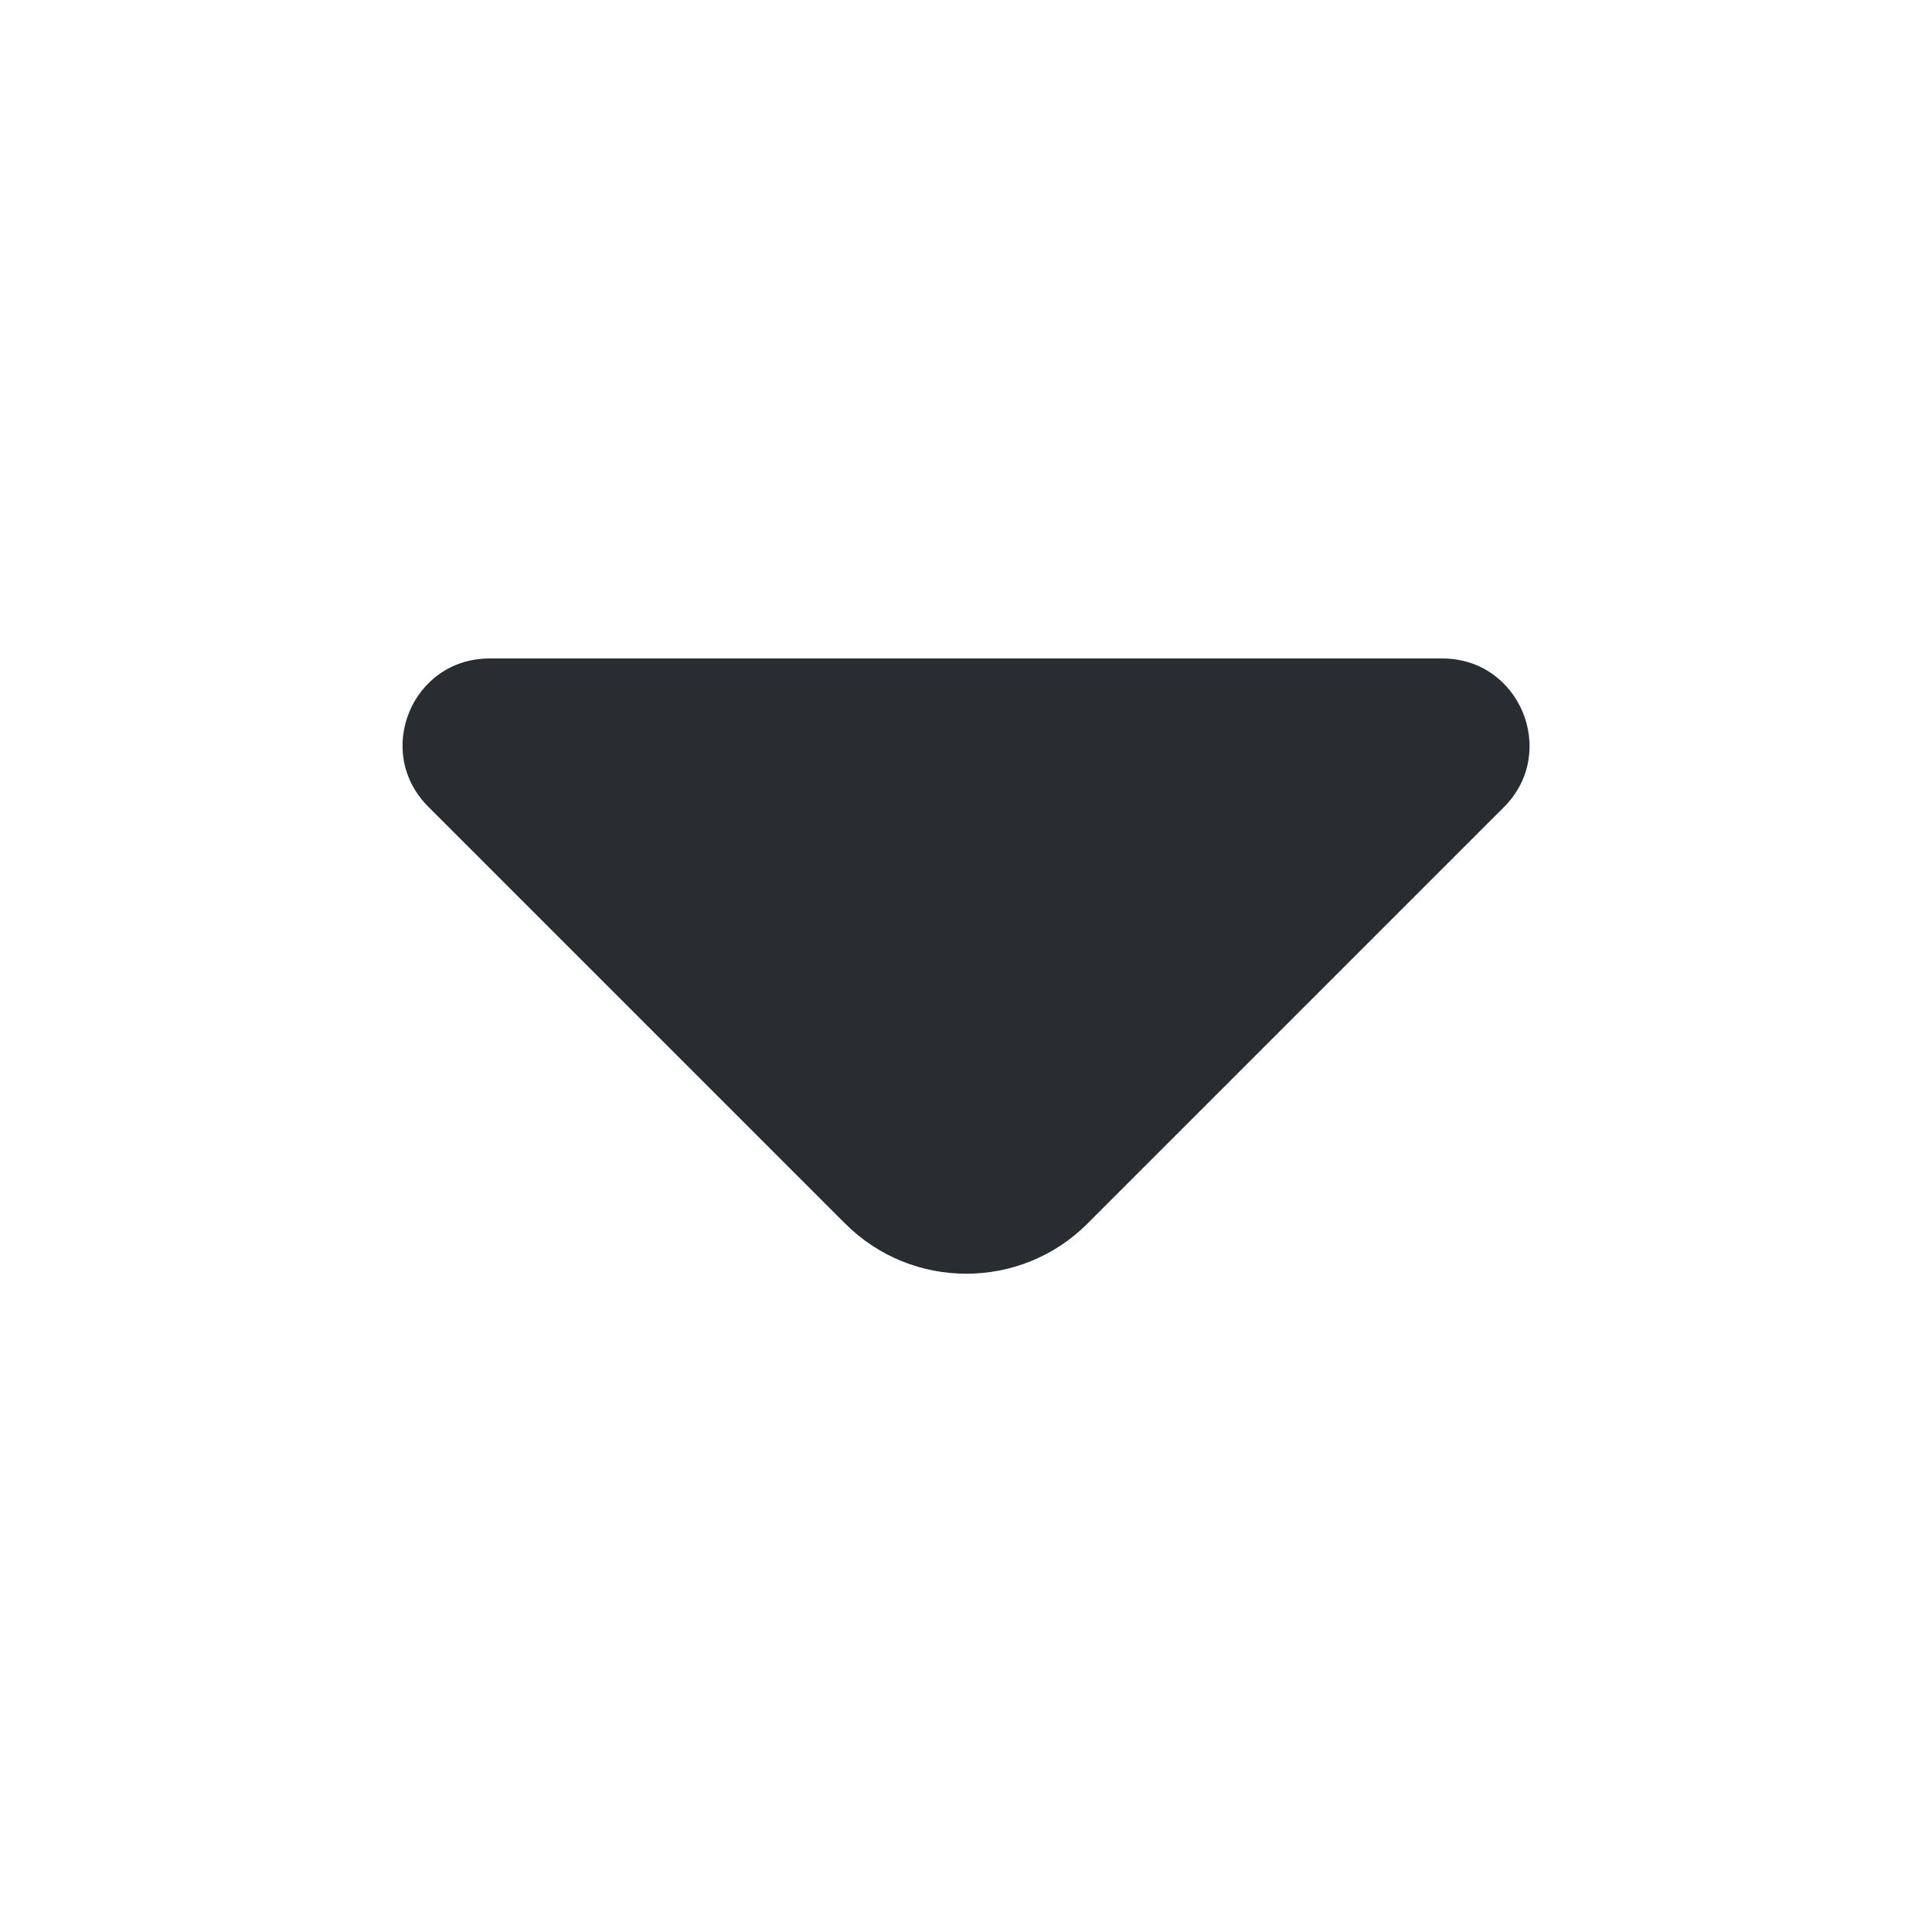
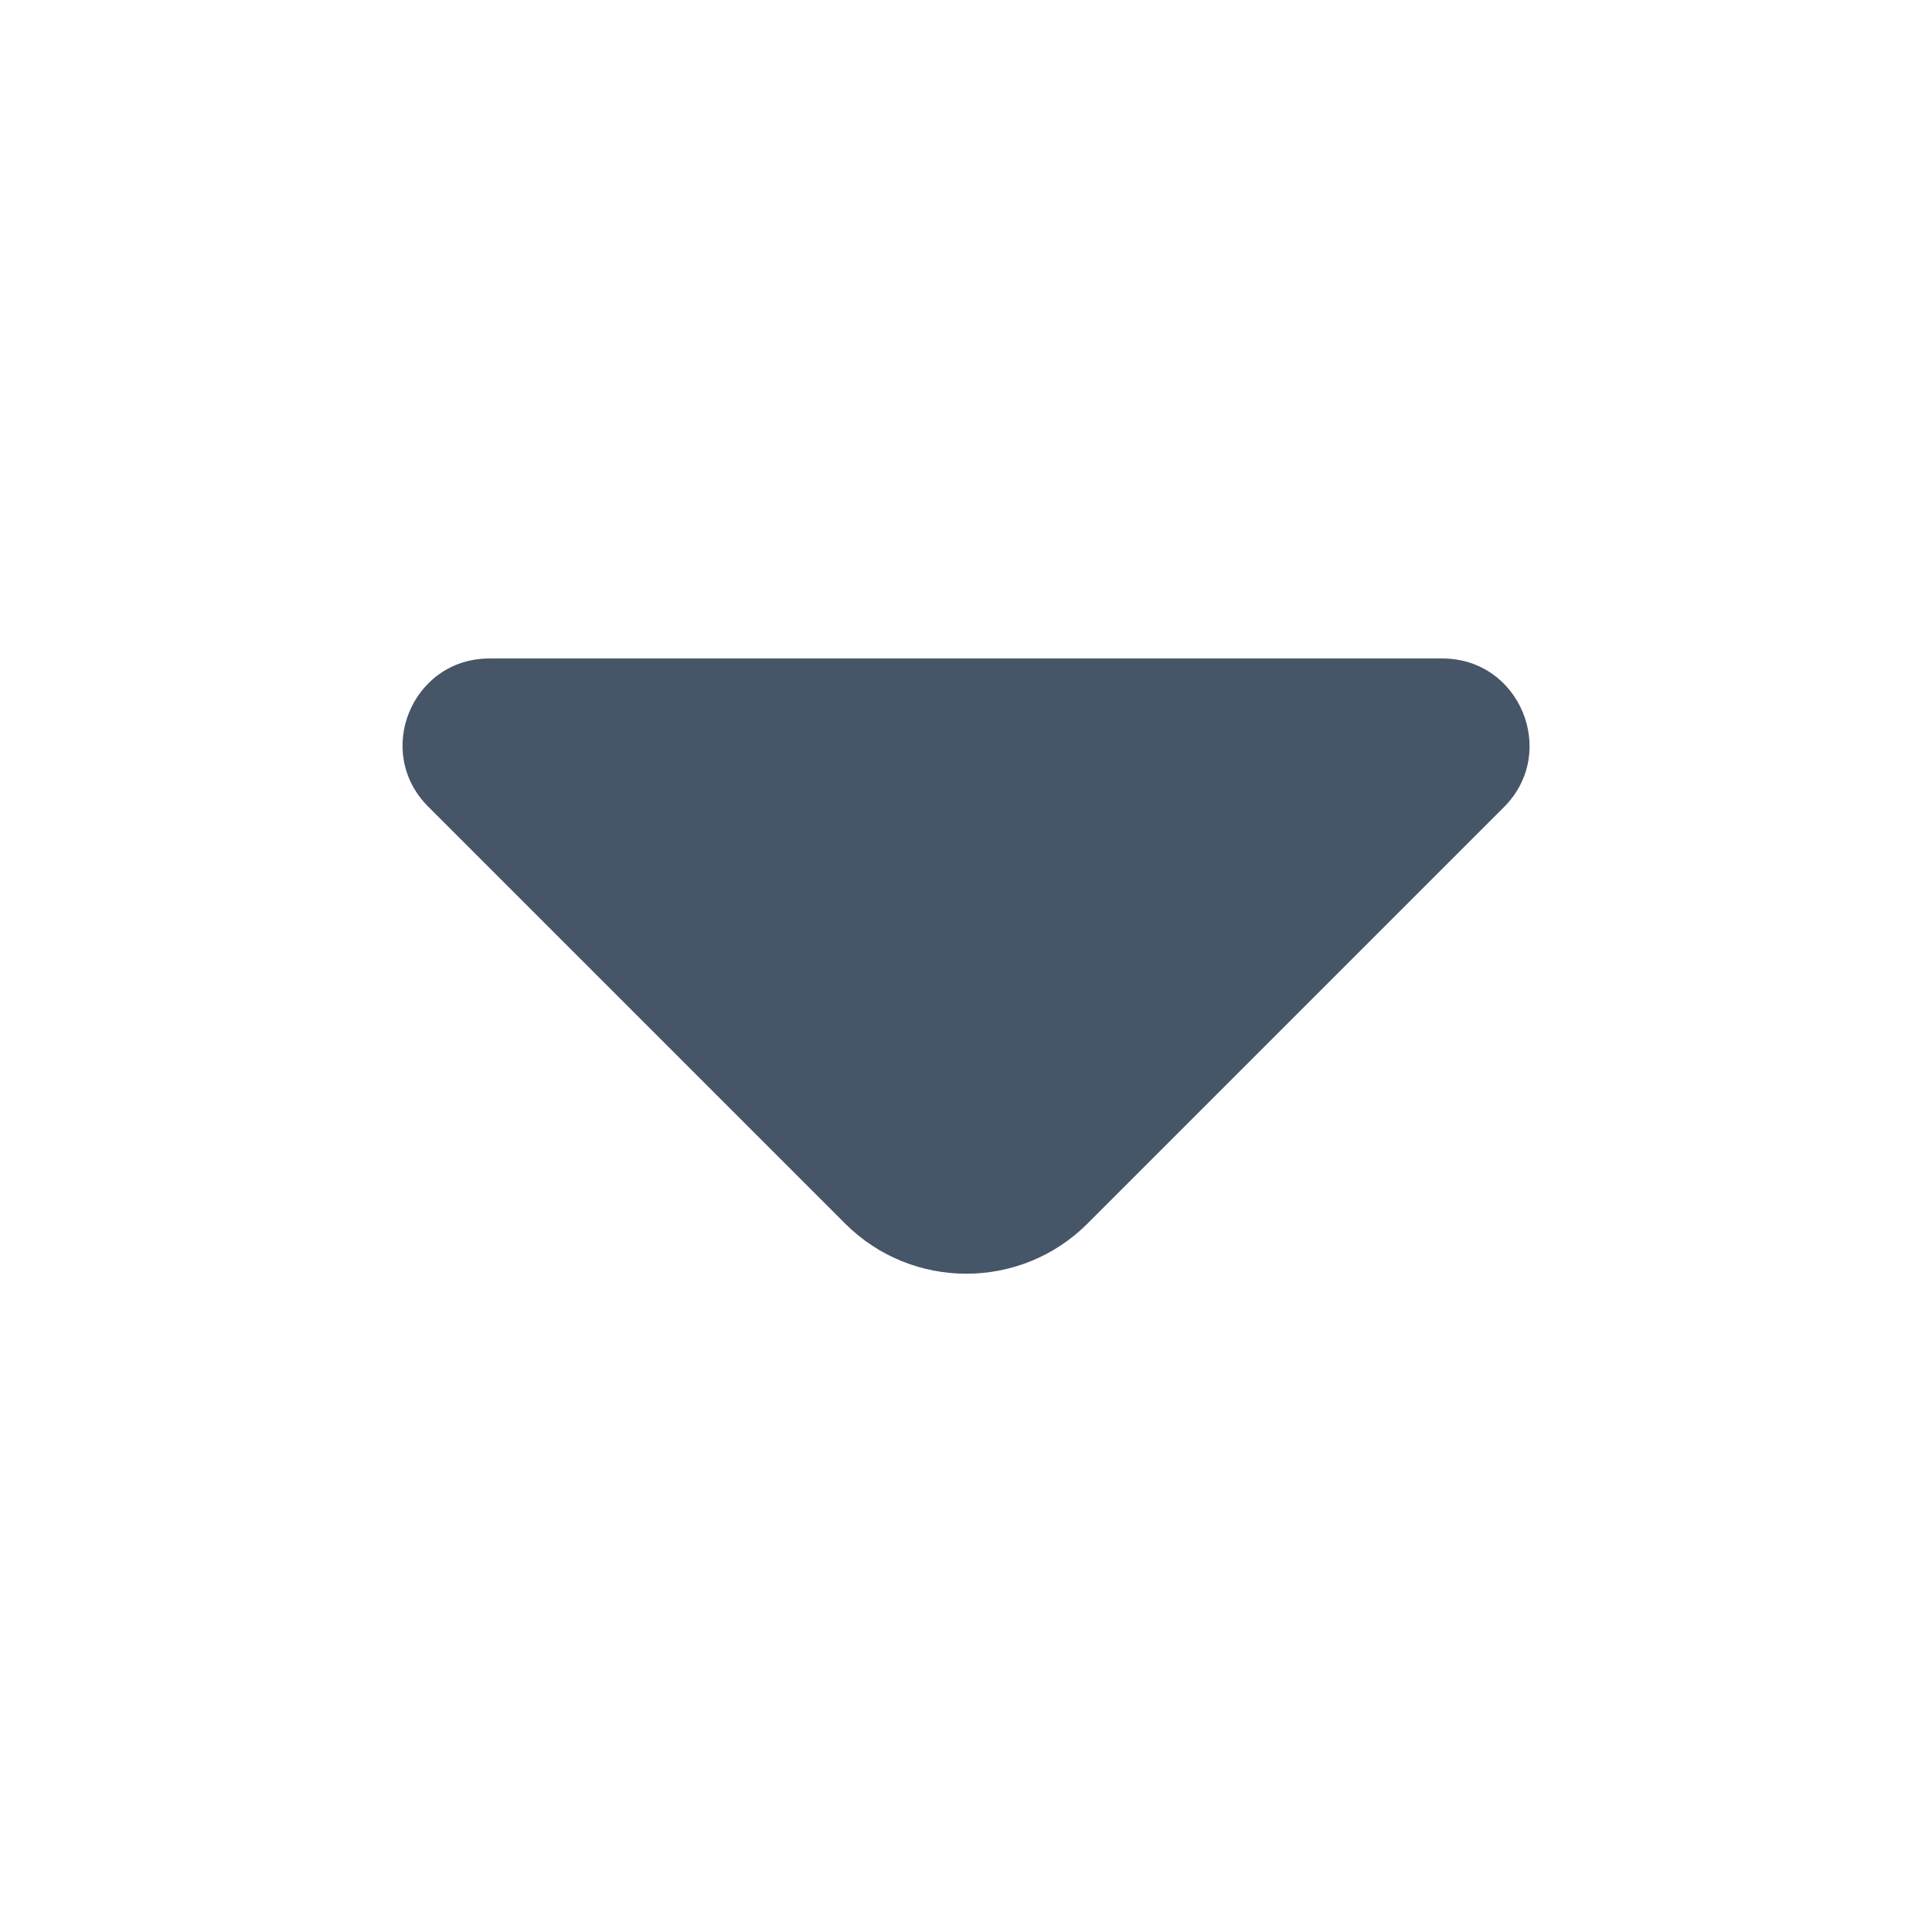
<svg xmlns="http://www.w3.org/2000/svg" width="800px" height="800px" viewBox="0 0 24 24" fill="none">
-   <path d="M17.919 8.18H11.689H6.079C5.119 8.18 4.639 9.34 5.319 10.02L10.499 15.2C11.329 16.03 12.679 16.03 13.509 15.2L15.479 13.23L18.689 10.02C19.359 9.34 18.879 8.18 17.919 8.18Z" fill="#292D32" />
+   <path d="M17.919 8.18H11.689H6.079C5.119 8.18 4.639 9.34 5.319 10.02L10.499 15.2C11.329 16.03 12.679 16.03 13.509 15.2L15.479 13.23L18.689 10.02C19.359 9.34 18.879 8.18 17.919 8.18Z" fill="#475569" />
</svg>
